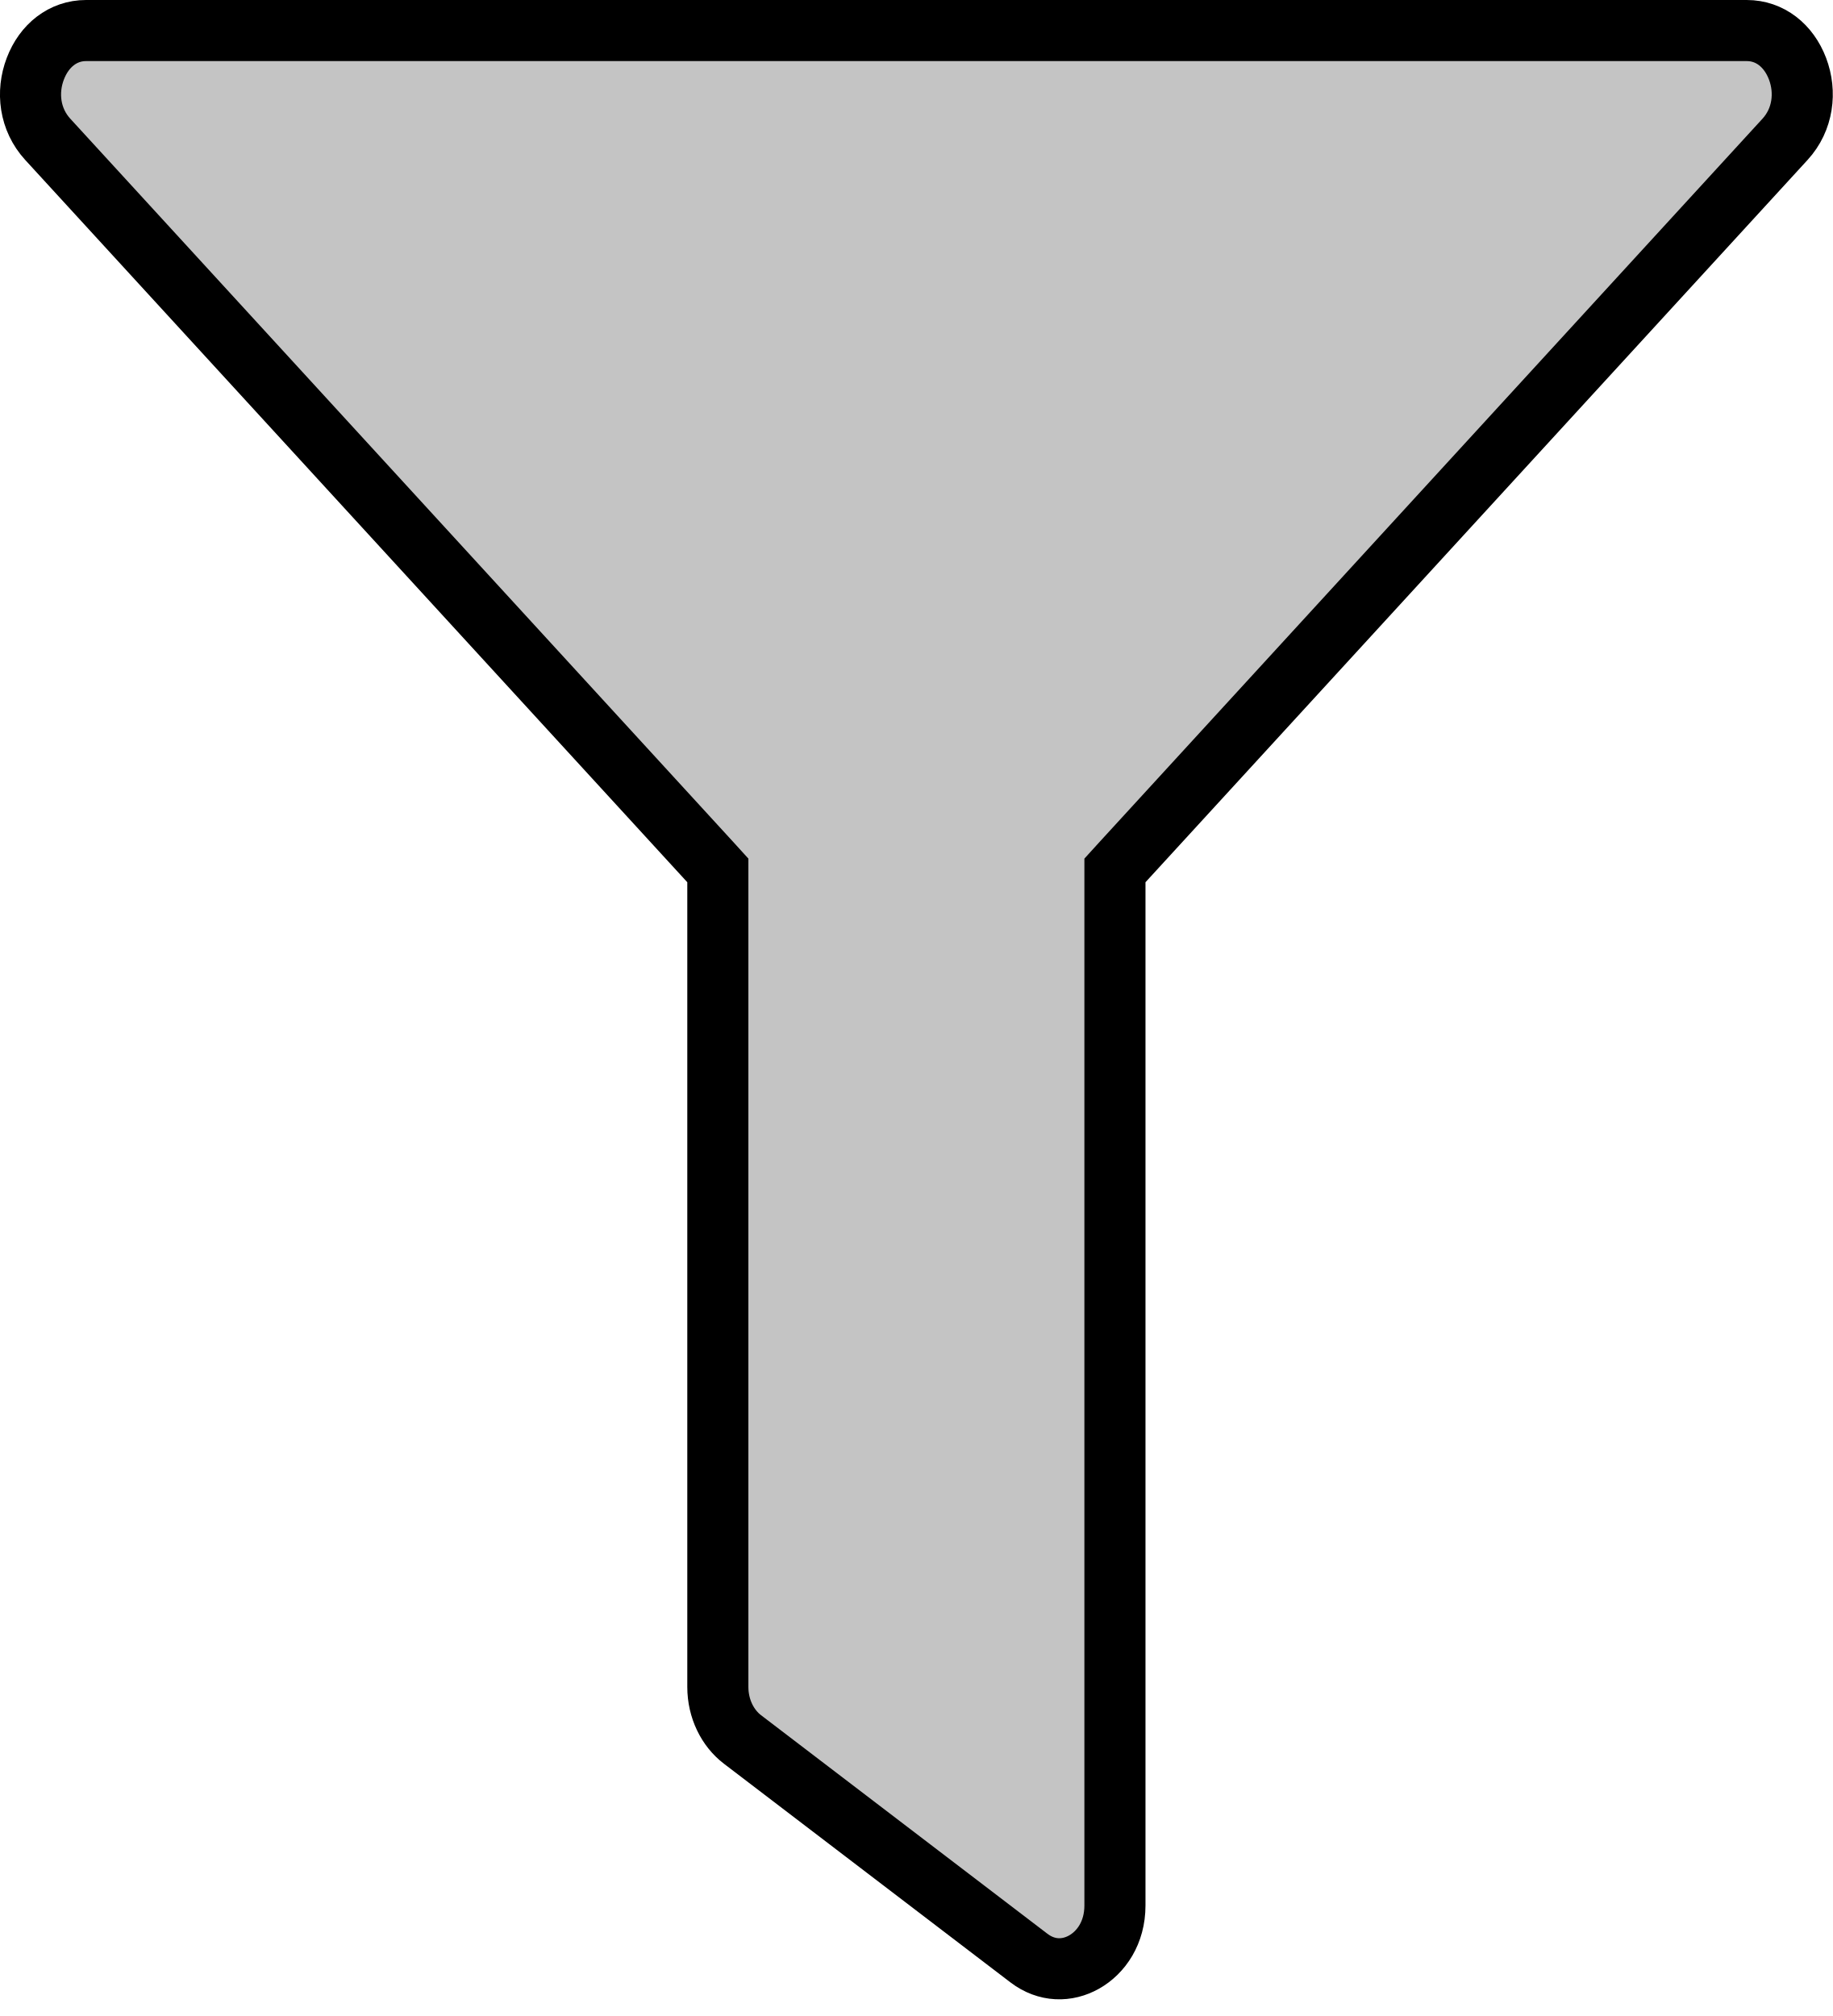
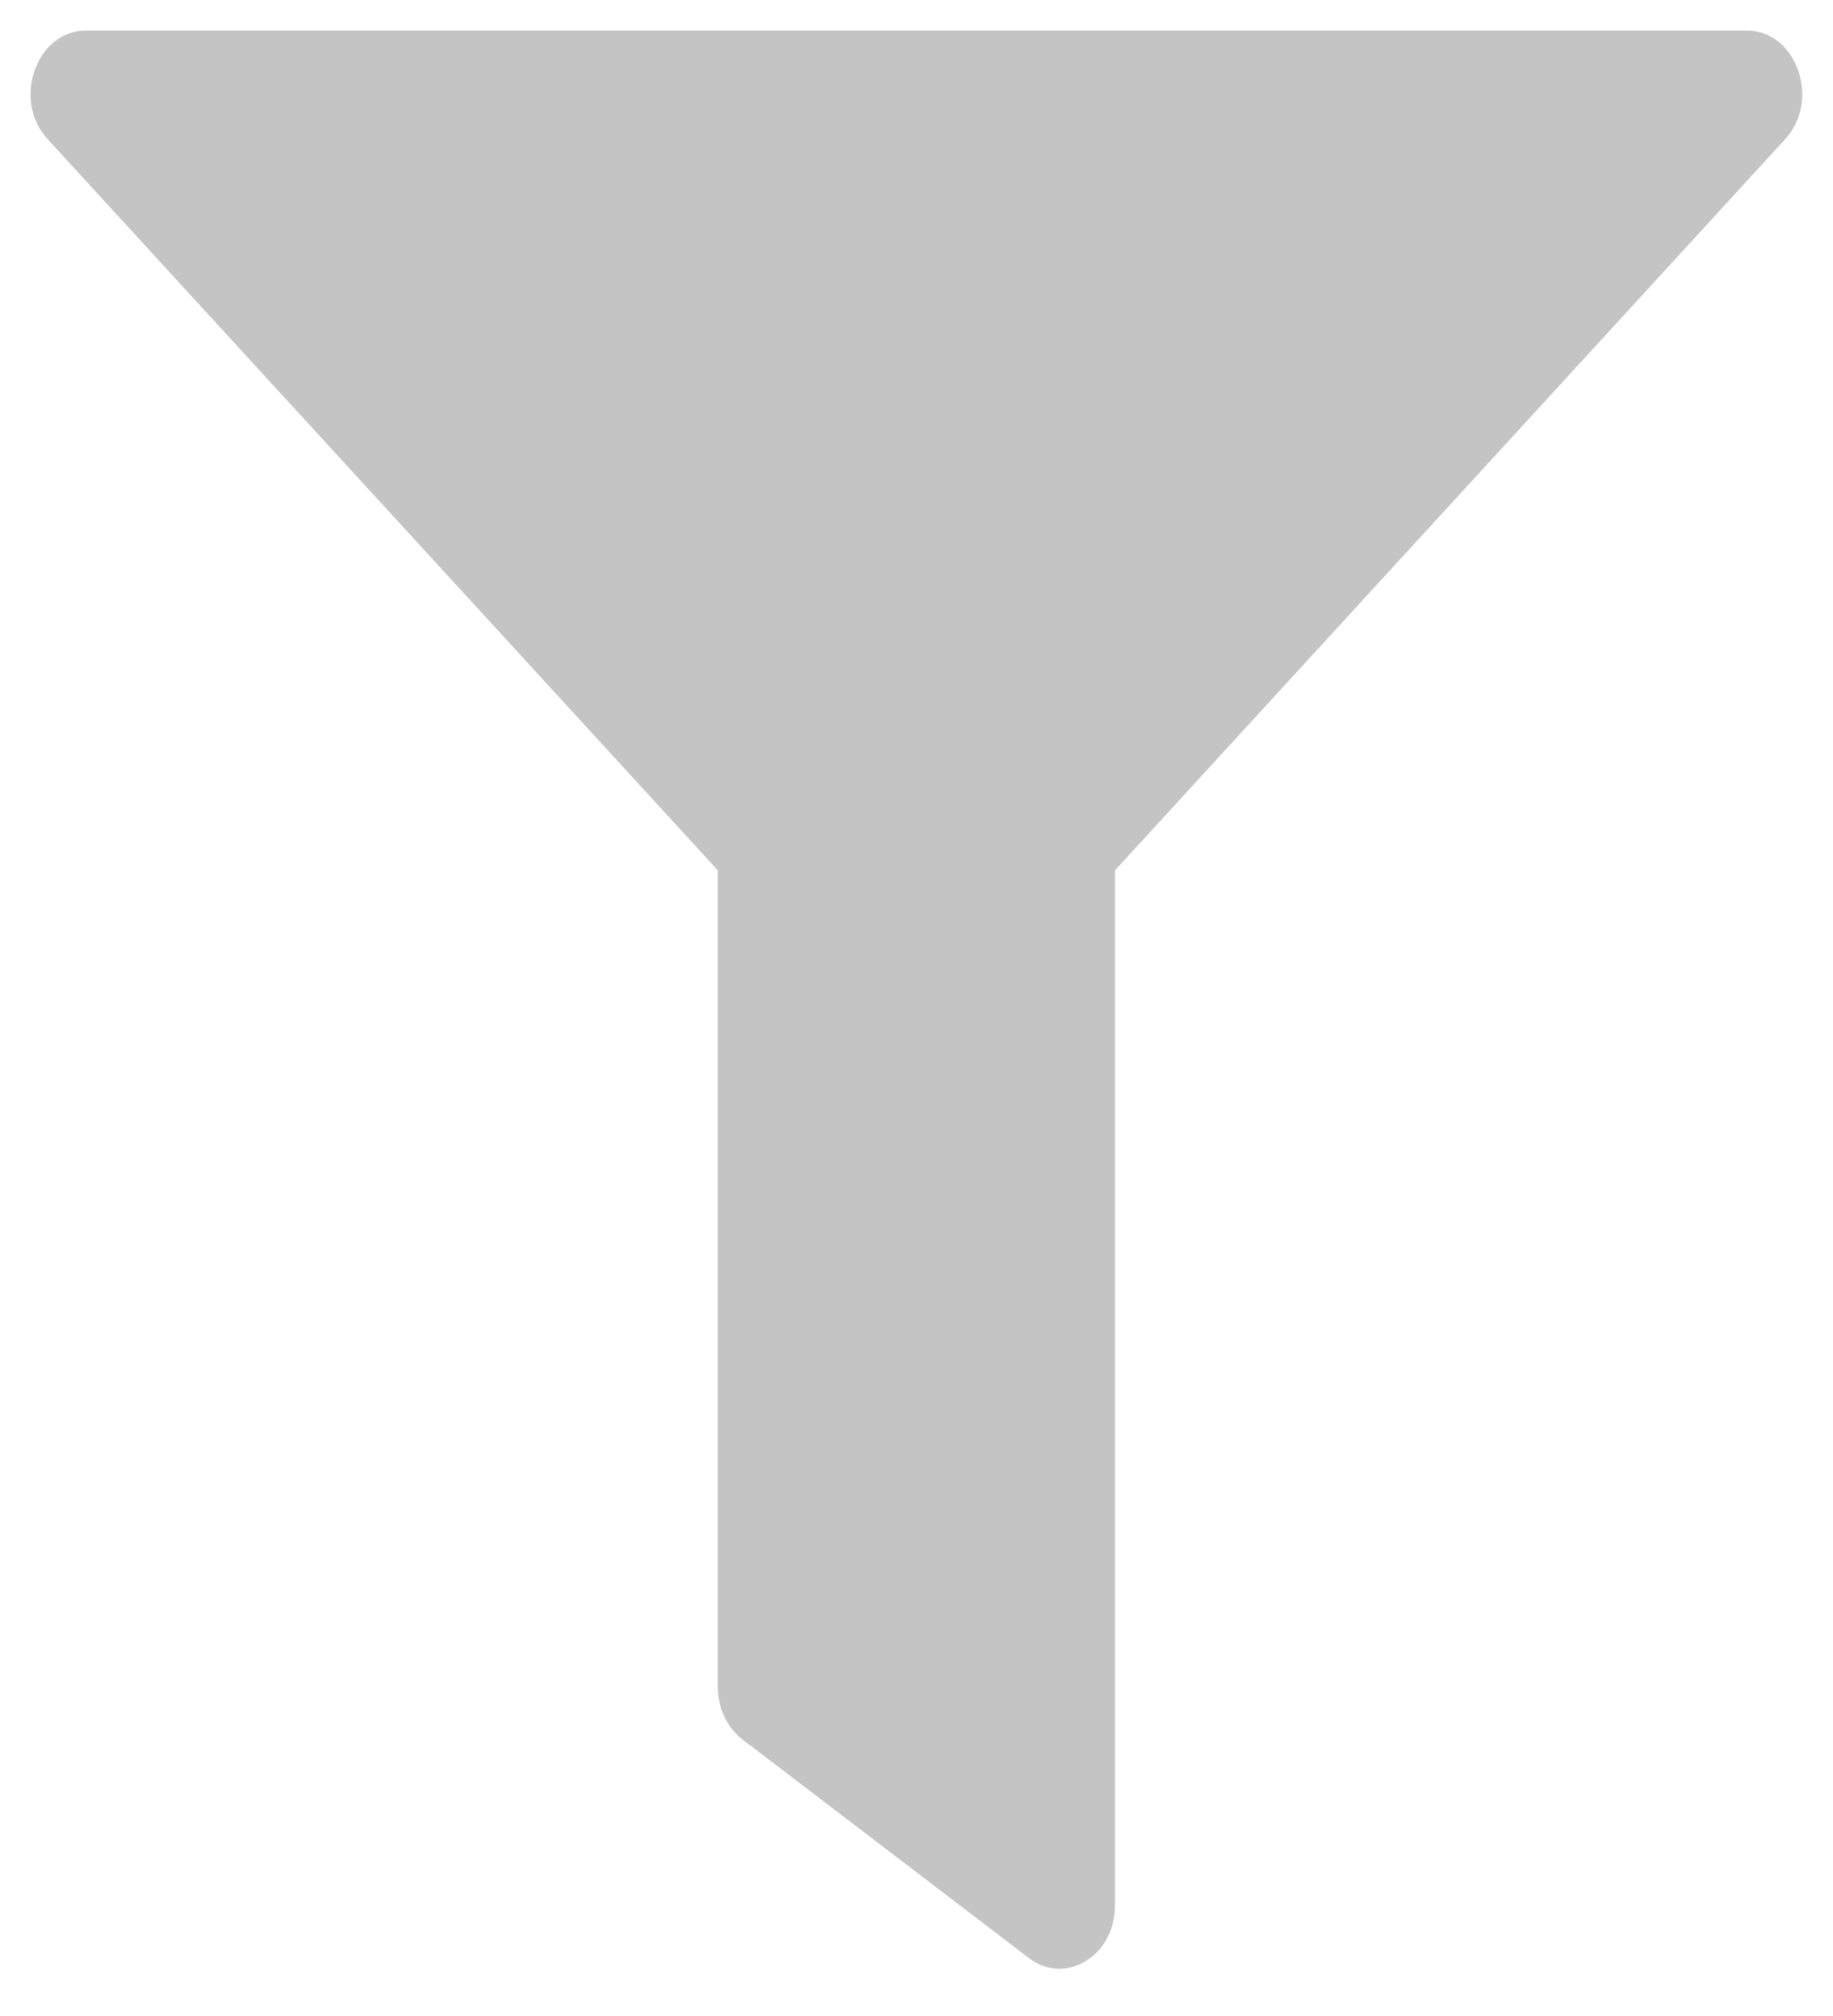
<svg xmlns="http://www.w3.org/2000/svg" width="30" height="33" viewBox="0 0 30 33" fill="none">
-   <path d="M0.782 2.281L0.782 2.281C0.484 1.956 0.432 1.507 0.578 1.125C0.723 0.744 1.032 0.5 1.408 0.5H28.592C28.97 0.5 29.278 0.744 29.423 1.125C29.568 1.508 29.515 1.957 29.218 2.281L29.218 2.281L18.381 14.104L18.25 14.248V14.442V31.192C18.25 31.635 18.025 31.959 17.745 32.117C17.468 32.273 17.133 32.274 16.841 32.051L16.841 32.051L12.153 28.473C12.153 28.473 12.153 28.473 12.153 28.473C11.909 28.287 11.75 27.969 11.75 27.614V14.442V14.248L11.619 14.104L0.782 2.281Z" fill="#C4C4C4" stroke="black" />
+   <path d="M0.782 2.281L0.782 2.281C0.484 1.956 0.432 1.507 0.578 1.125C0.723 0.744 1.032 0.5 1.408 0.5H28.592C28.97 0.5 29.278 0.744 29.423 1.125C29.568 1.508 29.515 1.957 29.218 2.281L29.218 2.281L18.381 14.104L18.25 14.248V14.442V31.192C18.25 31.635 18.025 31.959 17.745 32.117C17.468 32.273 17.133 32.274 16.841 32.051L16.841 32.051L12.153 28.473C12.153 28.473 12.153 28.473 12.153 28.473C11.909 28.287 11.75 27.969 11.75 27.614V14.442V14.248L11.619 14.104L0.782 2.281Z" fill="#C4C4C4" stroke="none" />
</svg>
